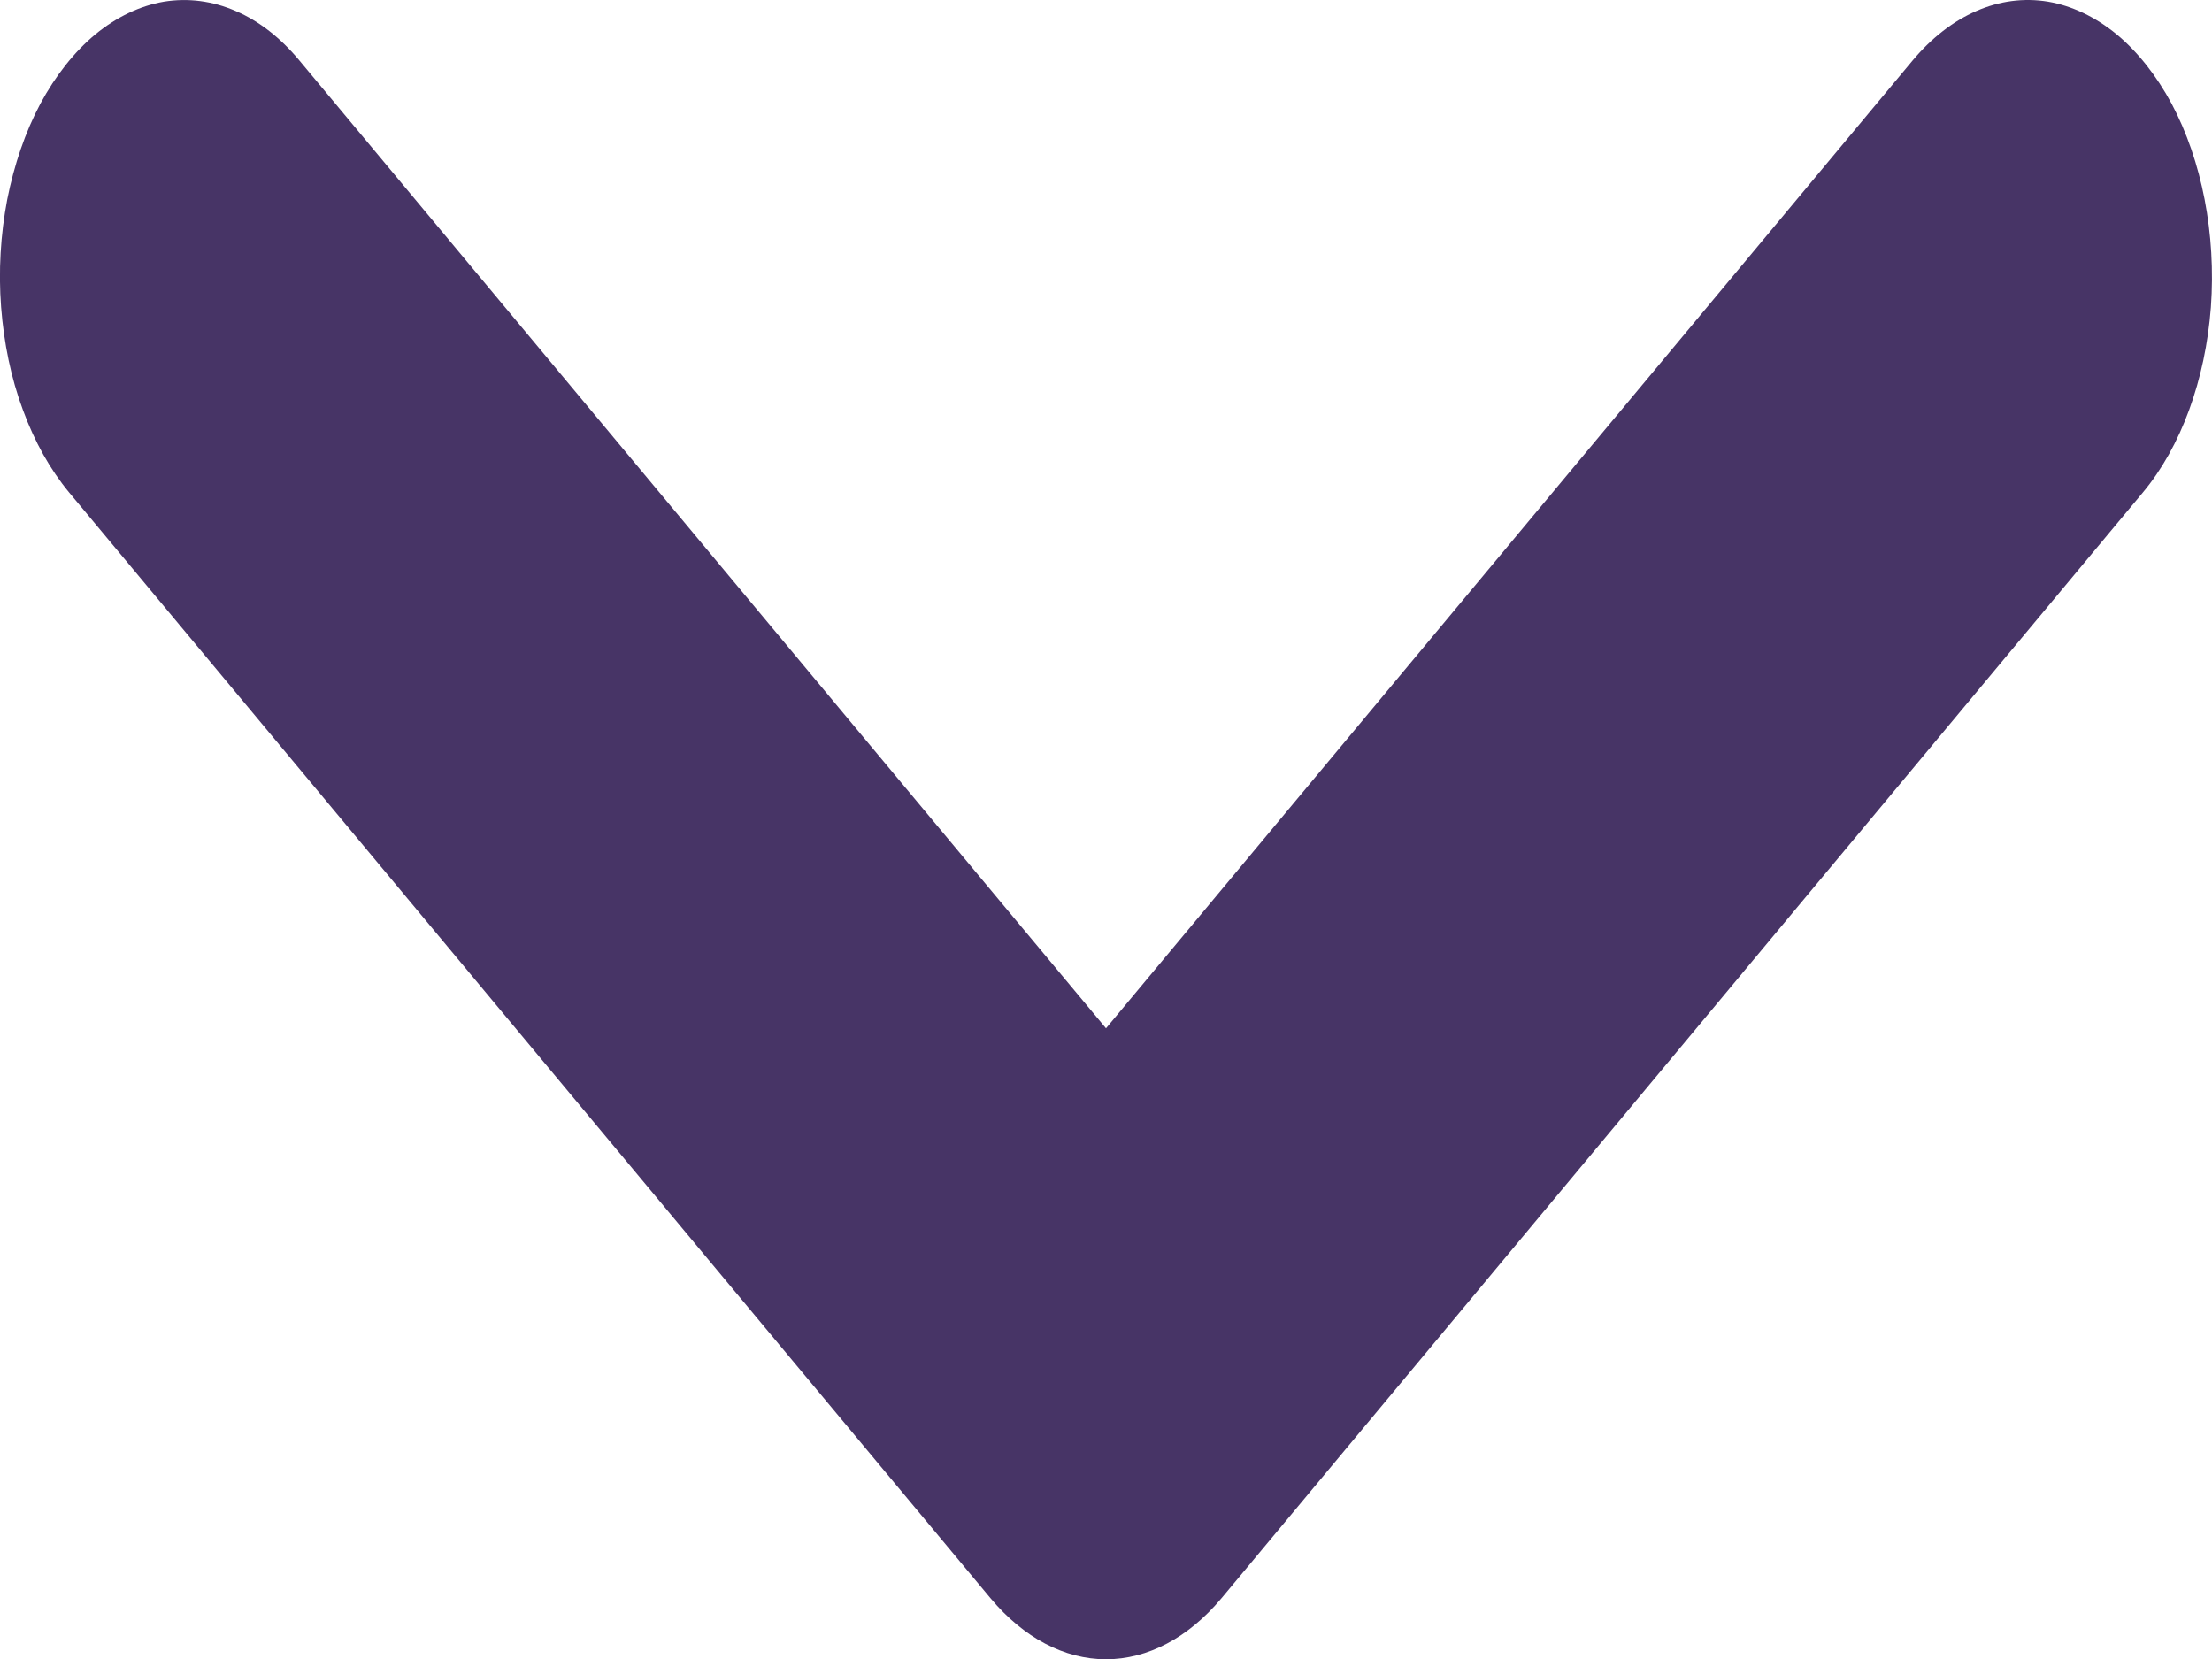
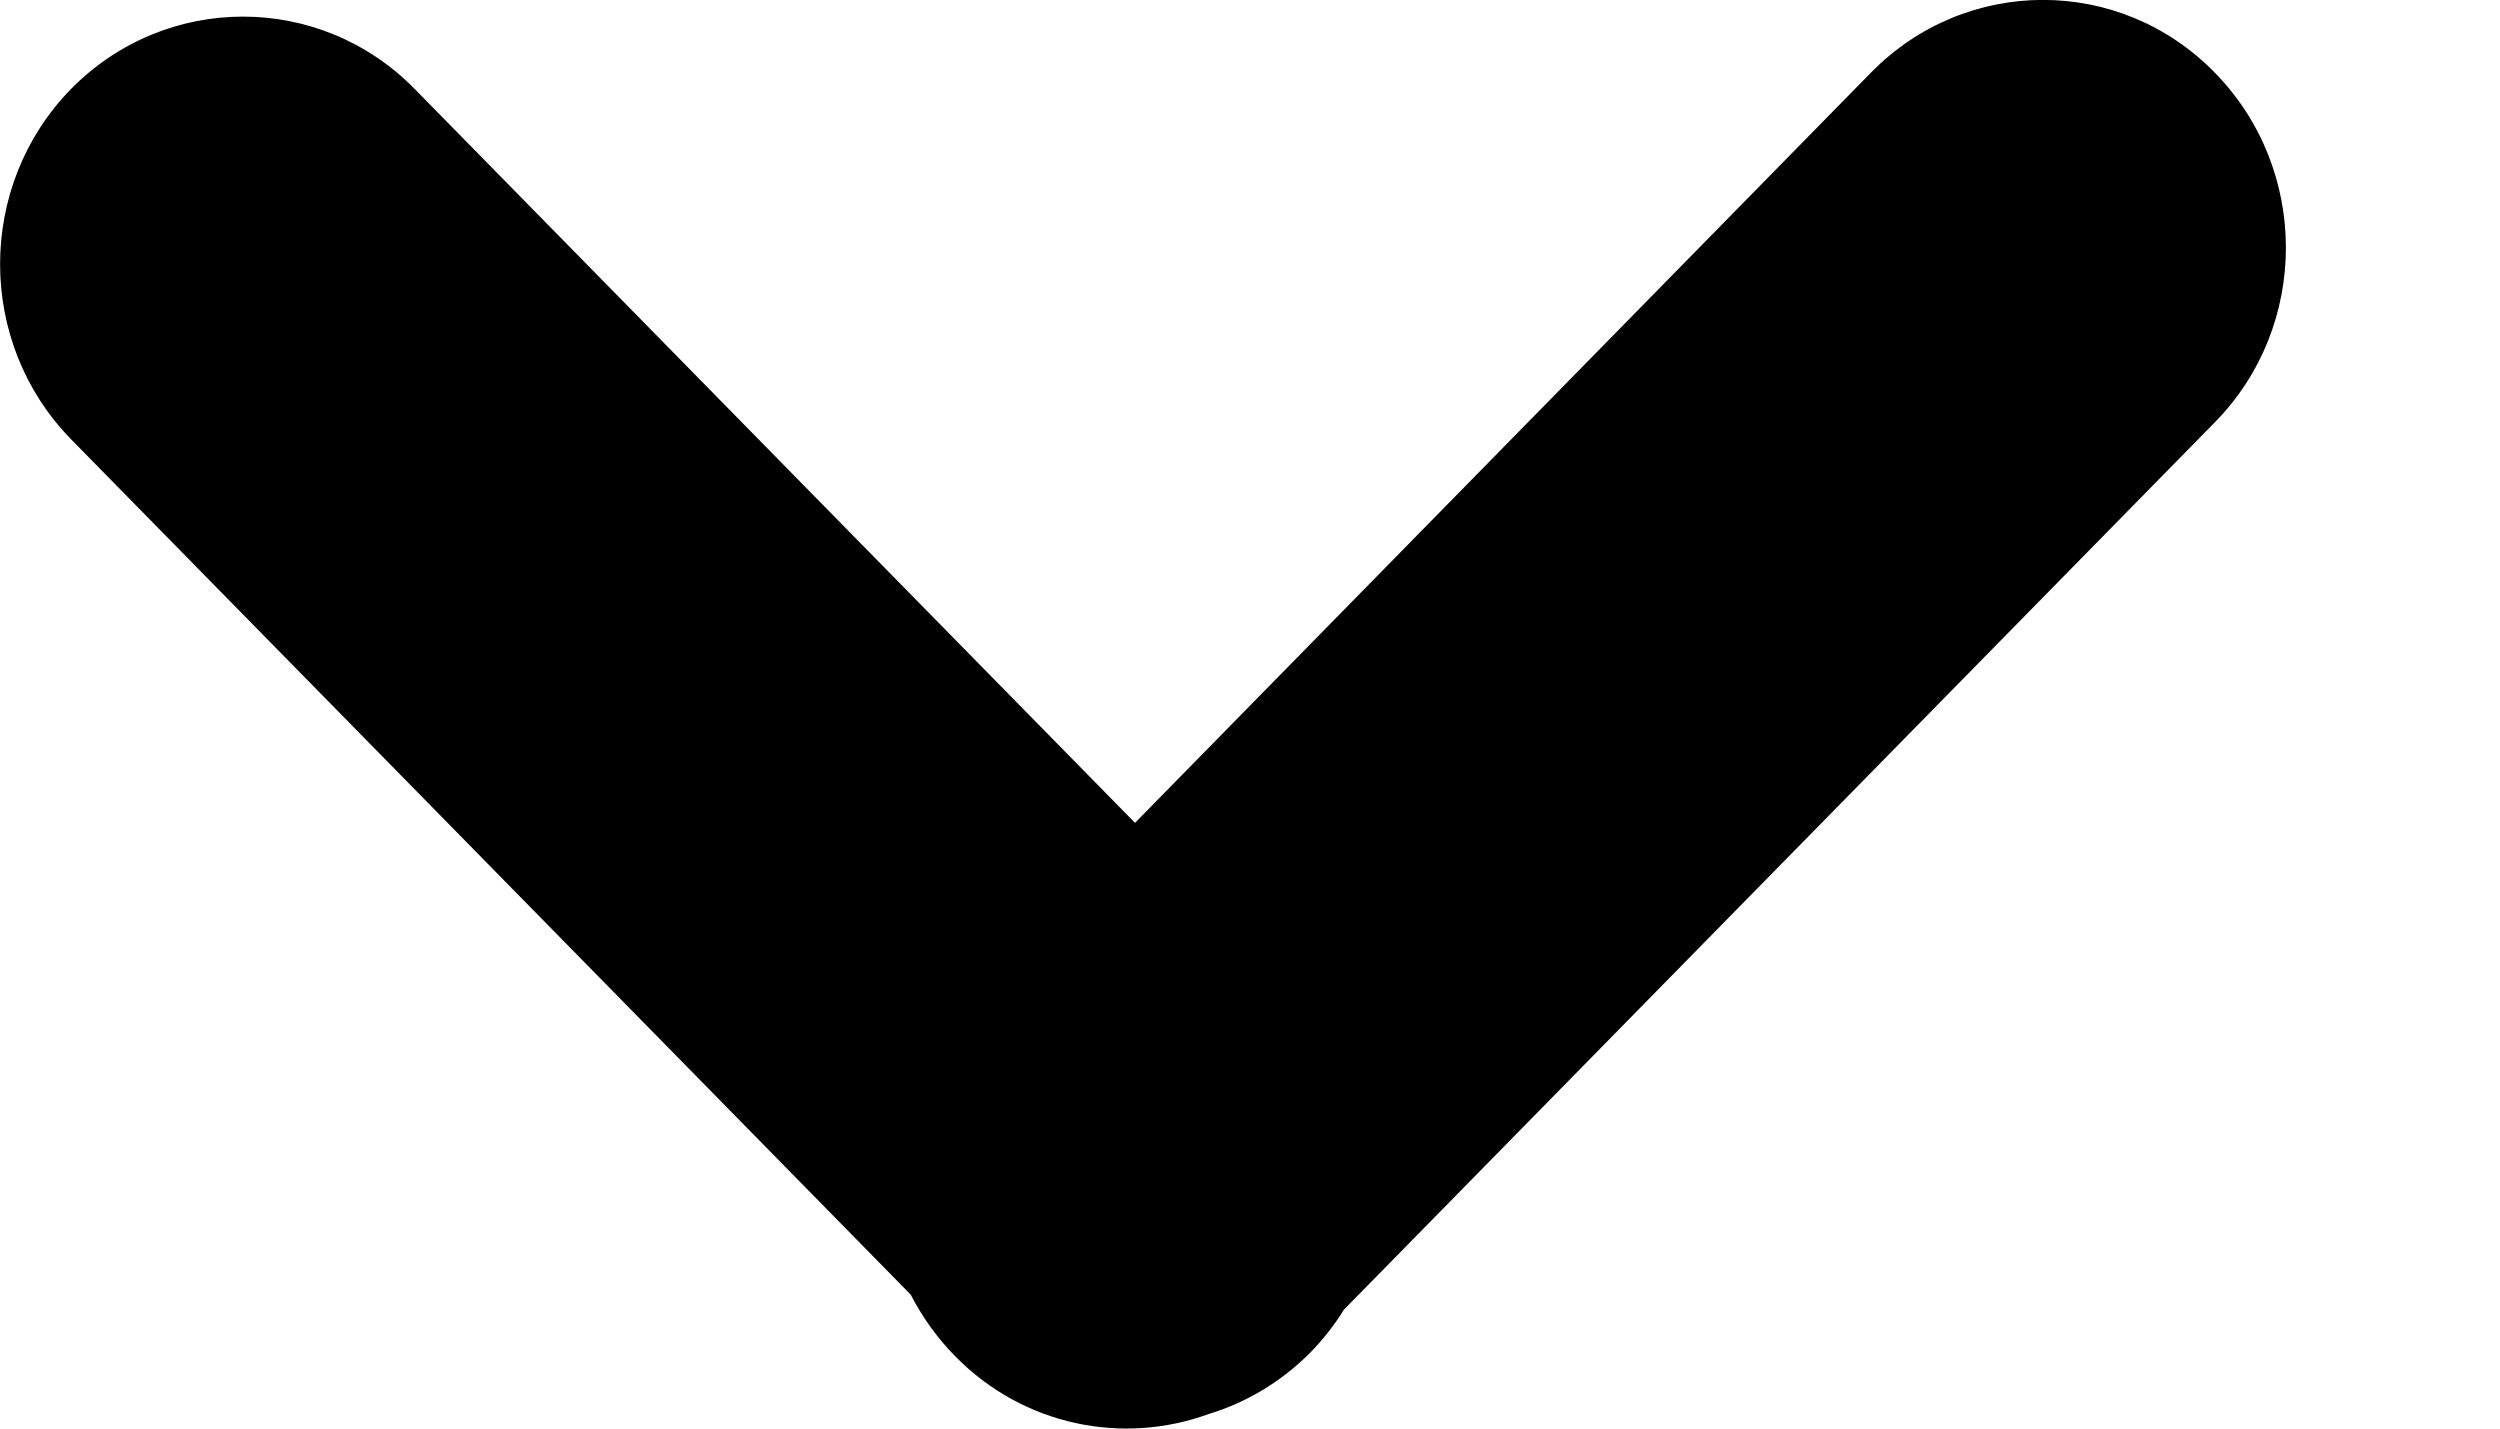
- <svg xmlns="http://www.w3.org/2000/svg" width="8" height="6" viewBox="0 0 8 6" fill="none">
-   <path d="M6.917 0.219L4 3.719L1.083 0.219C1.015 0.137 0.937 0.076 0.853 0.04C0.768 0.003 0.68 -0.008 0.593 0.006C0.506 0.021 0.422 0.061 0.345 0.124C0.269 0.187 0.201 0.273 0.146 0.375C0.091 0.478 0.051 0.596 0.026 0.722C0.002 0.848 -0.006 0.98 0.004 1.111C0.014 1.241 0.04 1.368 0.083 1.483C0.125 1.598 0.182 1.699 0.25 1.781L3.583 5.781C3.702 5.923 3.849 6.001 4 6.001C4.151 6.001 4.298 5.923 4.417 5.781L7.75 1.781C7.888 1.616 7.976 1.374 7.996 1.111C8.015 0.847 7.964 0.582 7.854 0.375C7.799 0.273 7.731 0.187 7.655 0.124C7.578 0.061 7.494 0.021 7.407 0.006C7.231 -0.023 7.055 0.054 6.917 0.219Z" fill="#473466" />
+ <svg xmlns="http://www.w3.org/2000/svg" width="7" height="4" viewBox="0 0 7 4" fill="none">
+   <path fill-rule="evenodd" clip-rule="evenodd" d="M2.55 3.625C2.582 3.687 2.623 3.745 2.674 3.797C2.866 3.993 3.145 4.047 3.385 3.959C3.49 3.927 3.588 3.869 3.67 3.786C3.706 3.749 3.737 3.709 3.763 3.667L6.201 1.183C6.467 0.913 6.467 0.474 6.201 0.203C5.936 -0.068 5.505 -0.068 5.239 0.203L3.178 2.304L1.161 0.249C0.896 -0.021 0.465 -0.021 0.199 0.249C-0.066 0.52 -0.066 0.959 0.199 1.23L2.55 3.625Z" fill="black" />
</svg>
